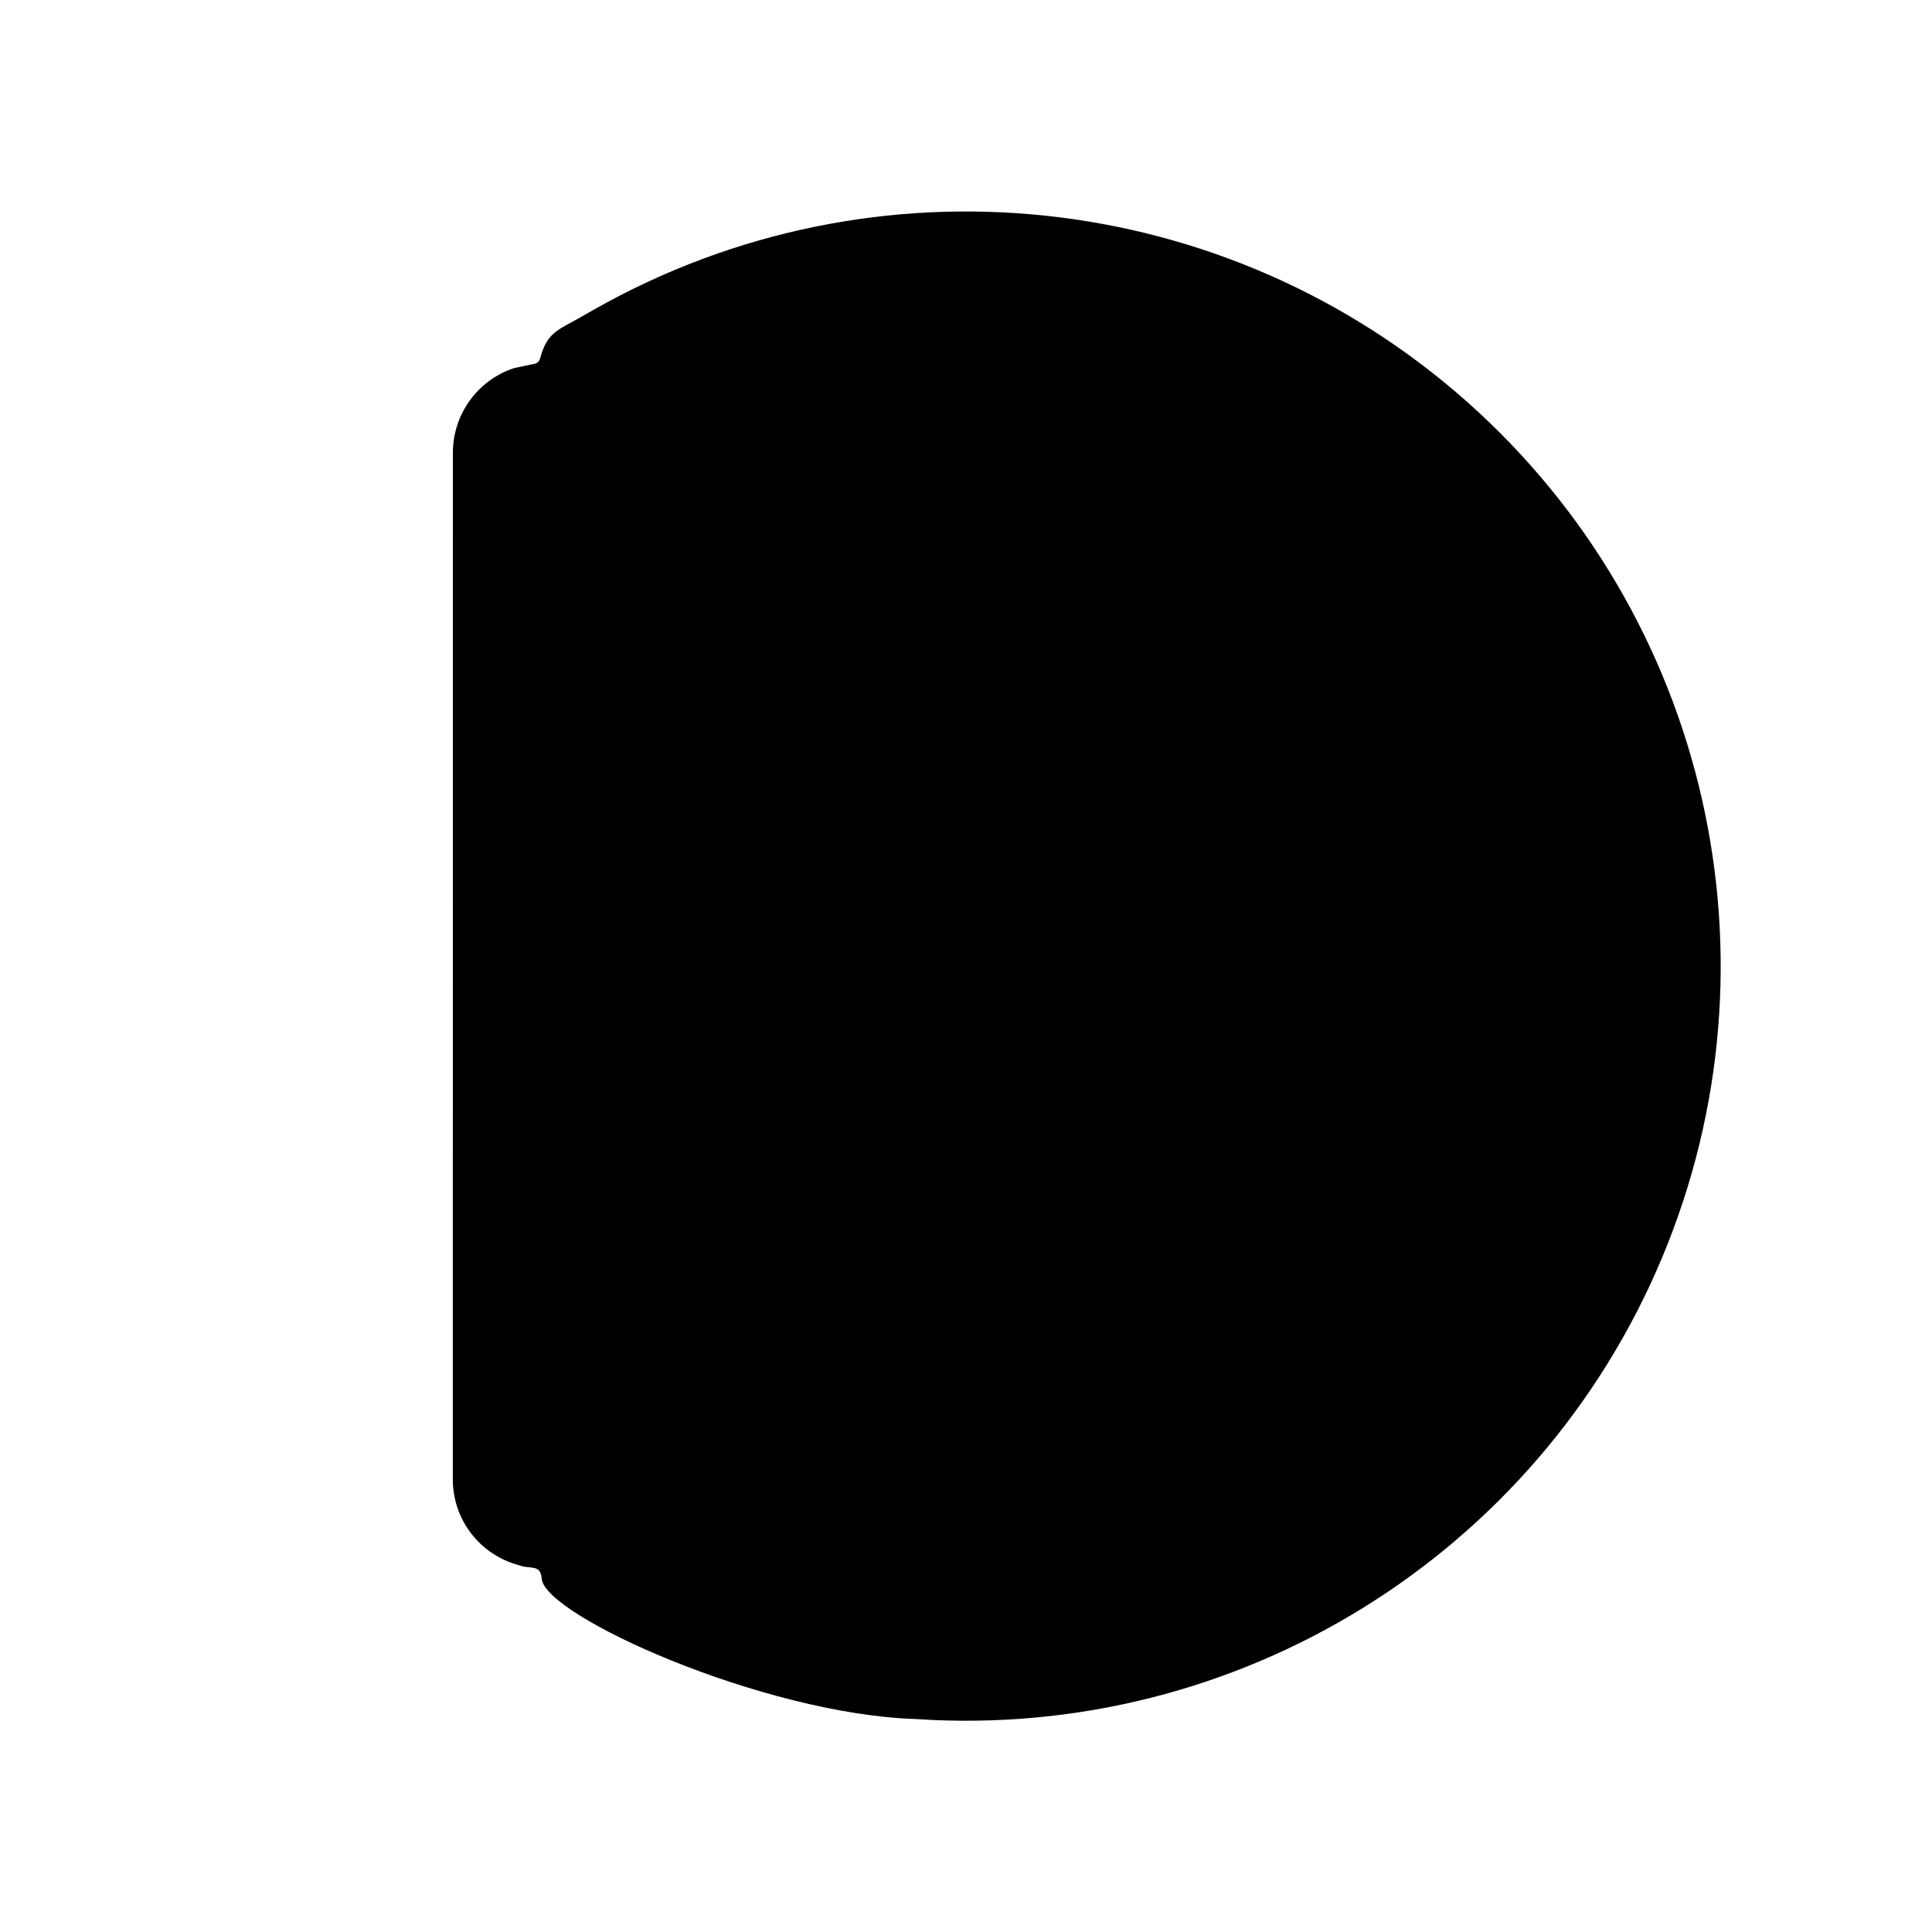
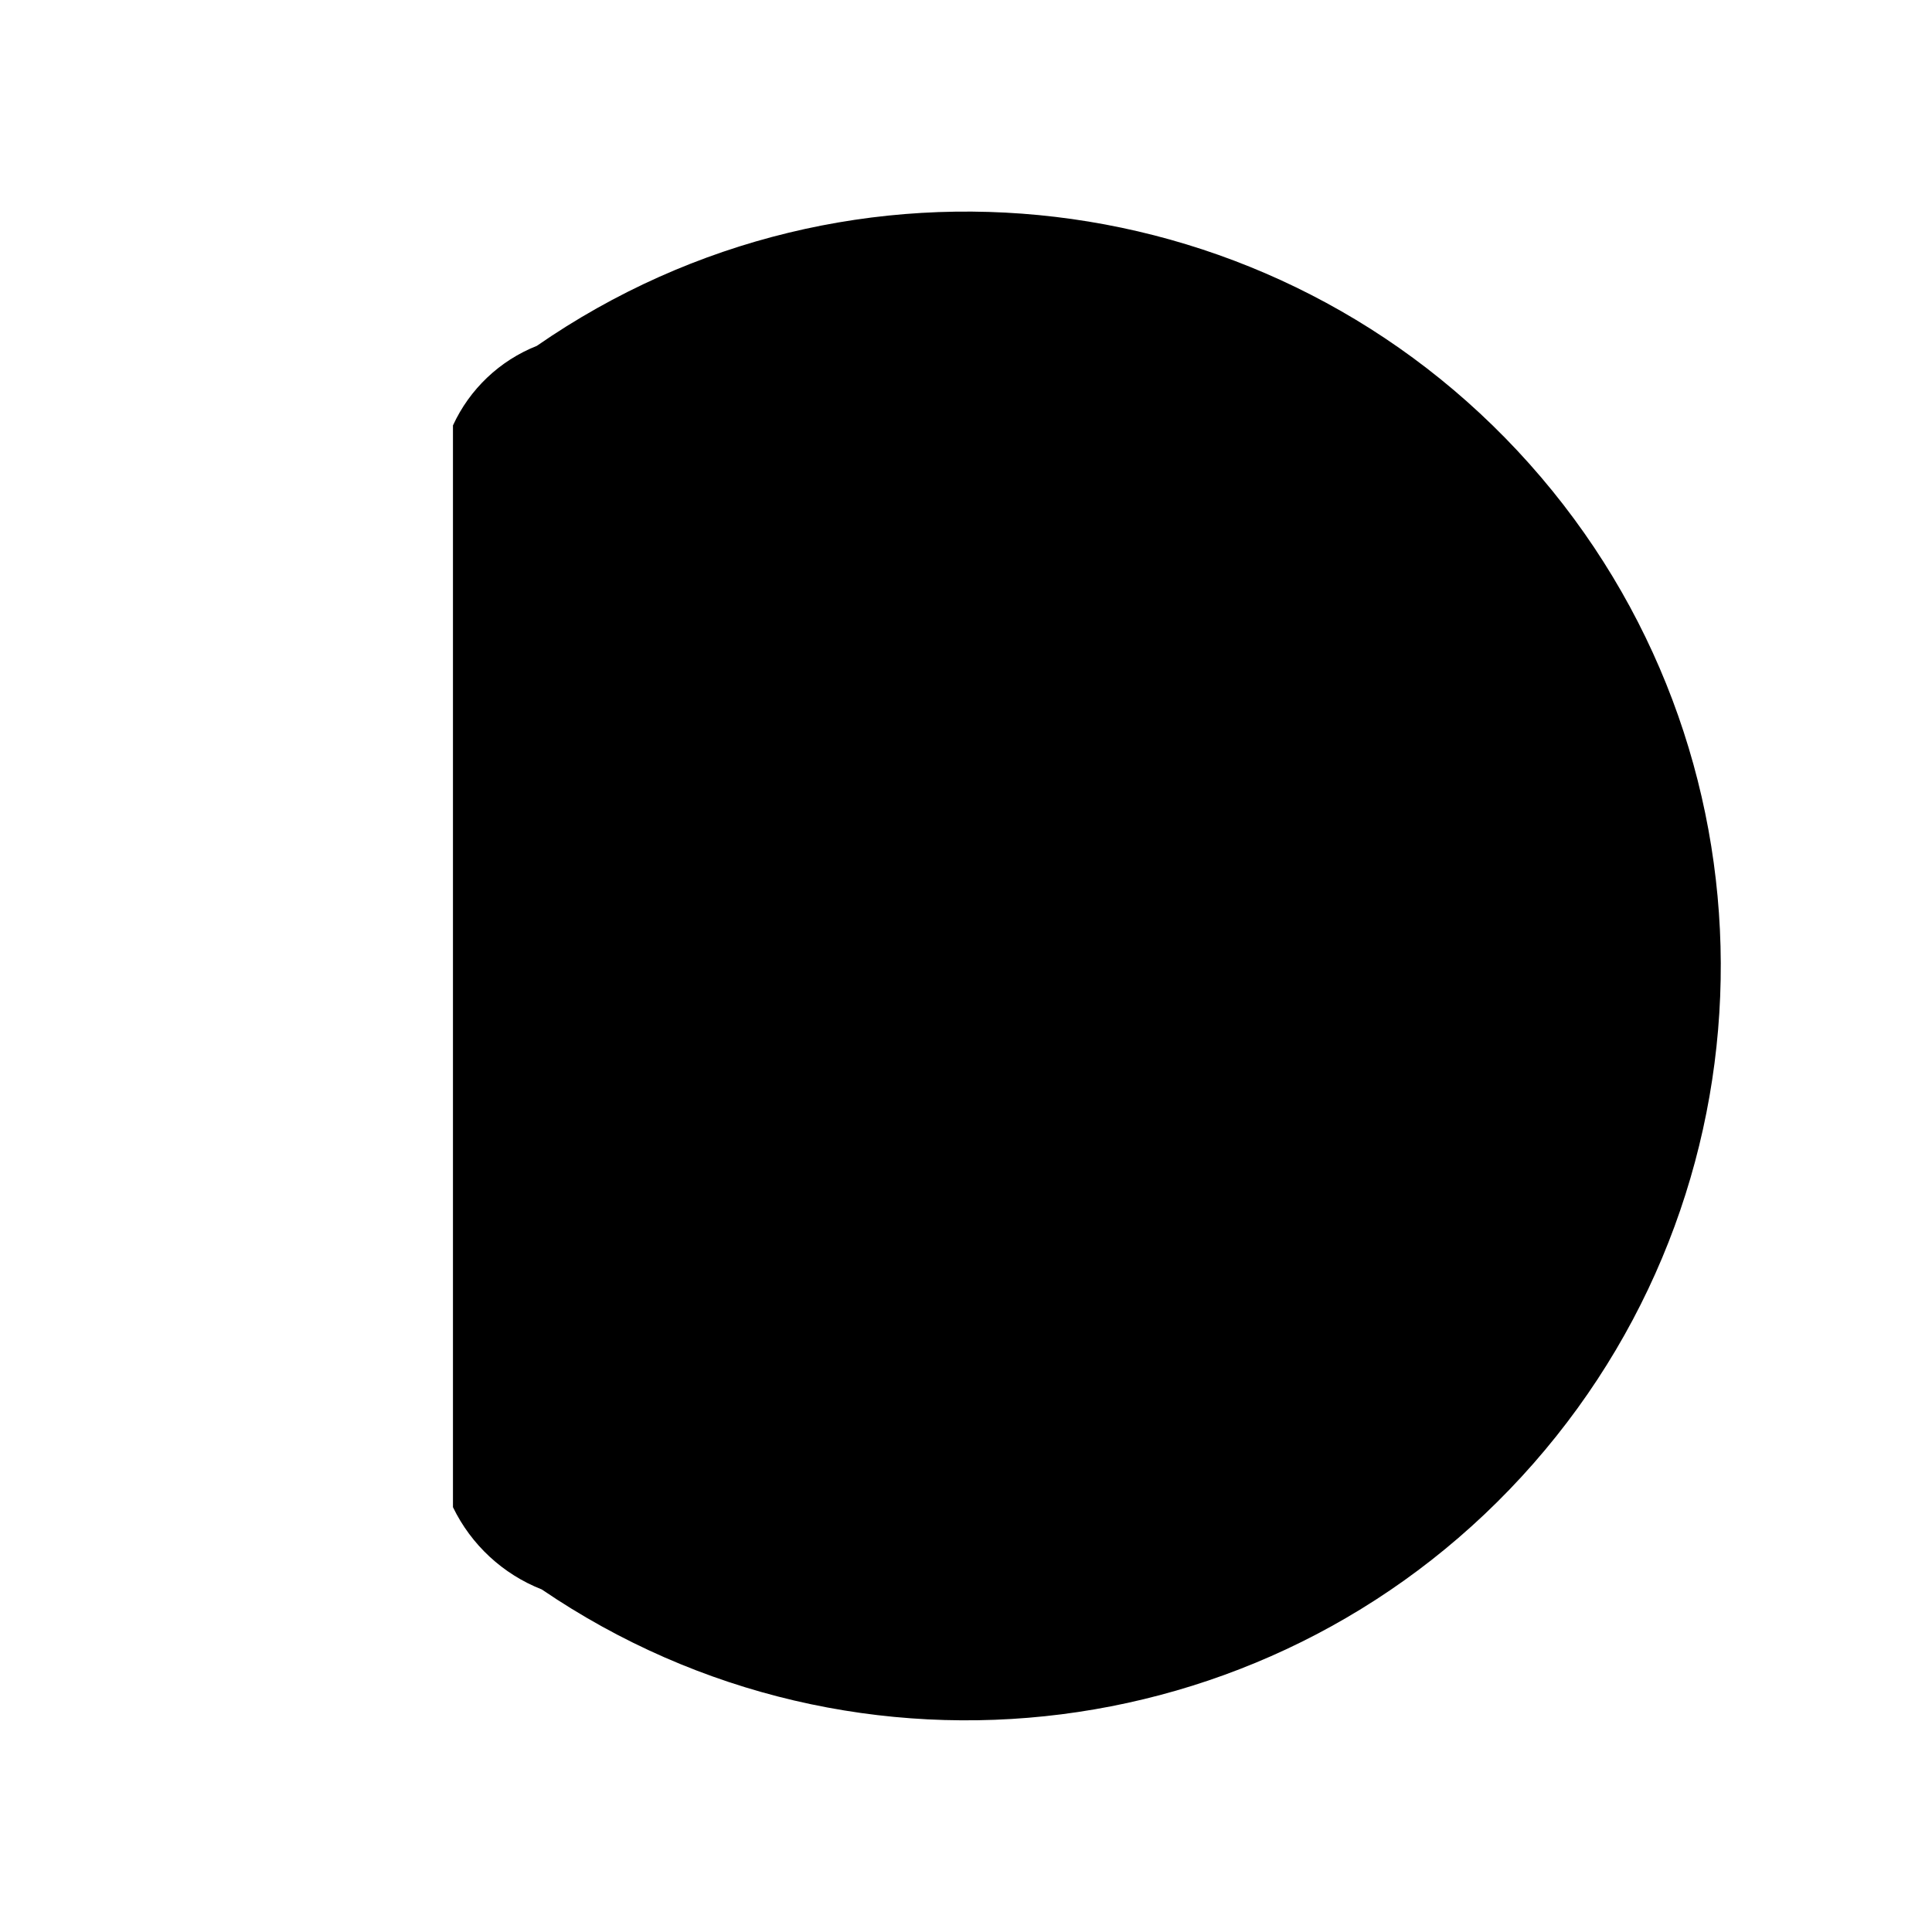
<svg xmlns="http://www.w3.org/2000/svg" width="256" height="256" viewBox="0 0 256 256" data-generator="rekha dev">
-   <path fill="#000000" d="M68.06 48.79L70.3 48.31C70.94 48.23 71.42 48.09 71.58 47.46C72.52 43.85 74.19 43.66 77.18 41.89L78.71 41.02C115.91 19.94 162.4 24.85 194.38 53.23C226.36 81.61 236.75 127.19 220.24 166.63C203.73 206.07 163.96 230.65 121.3 227.78C101.12 227.13 72.16 214.11 71.78 209.18C71.62 207.16 70.22 208 68.71 207.38C63.57 206 60 201.35 60 196.04L60.01 59.99C60.01 54.92 63.25 50.41 68.06 48.79Z" />
+   <path fill="#000000" d="M71.13 45.83C112.63 17.08 169.05 23.79 202.66 61.47C236.26 99.15 236.49 155.97 203.19 193.92C169.89 231.87 113.52 239.03 71.79 210.61C66.64 208.59 62.43 204.69 60.02 199.71V56.37C62.23 51.56 66.21 47.78 71.13 45.83Z" />
</svg>
